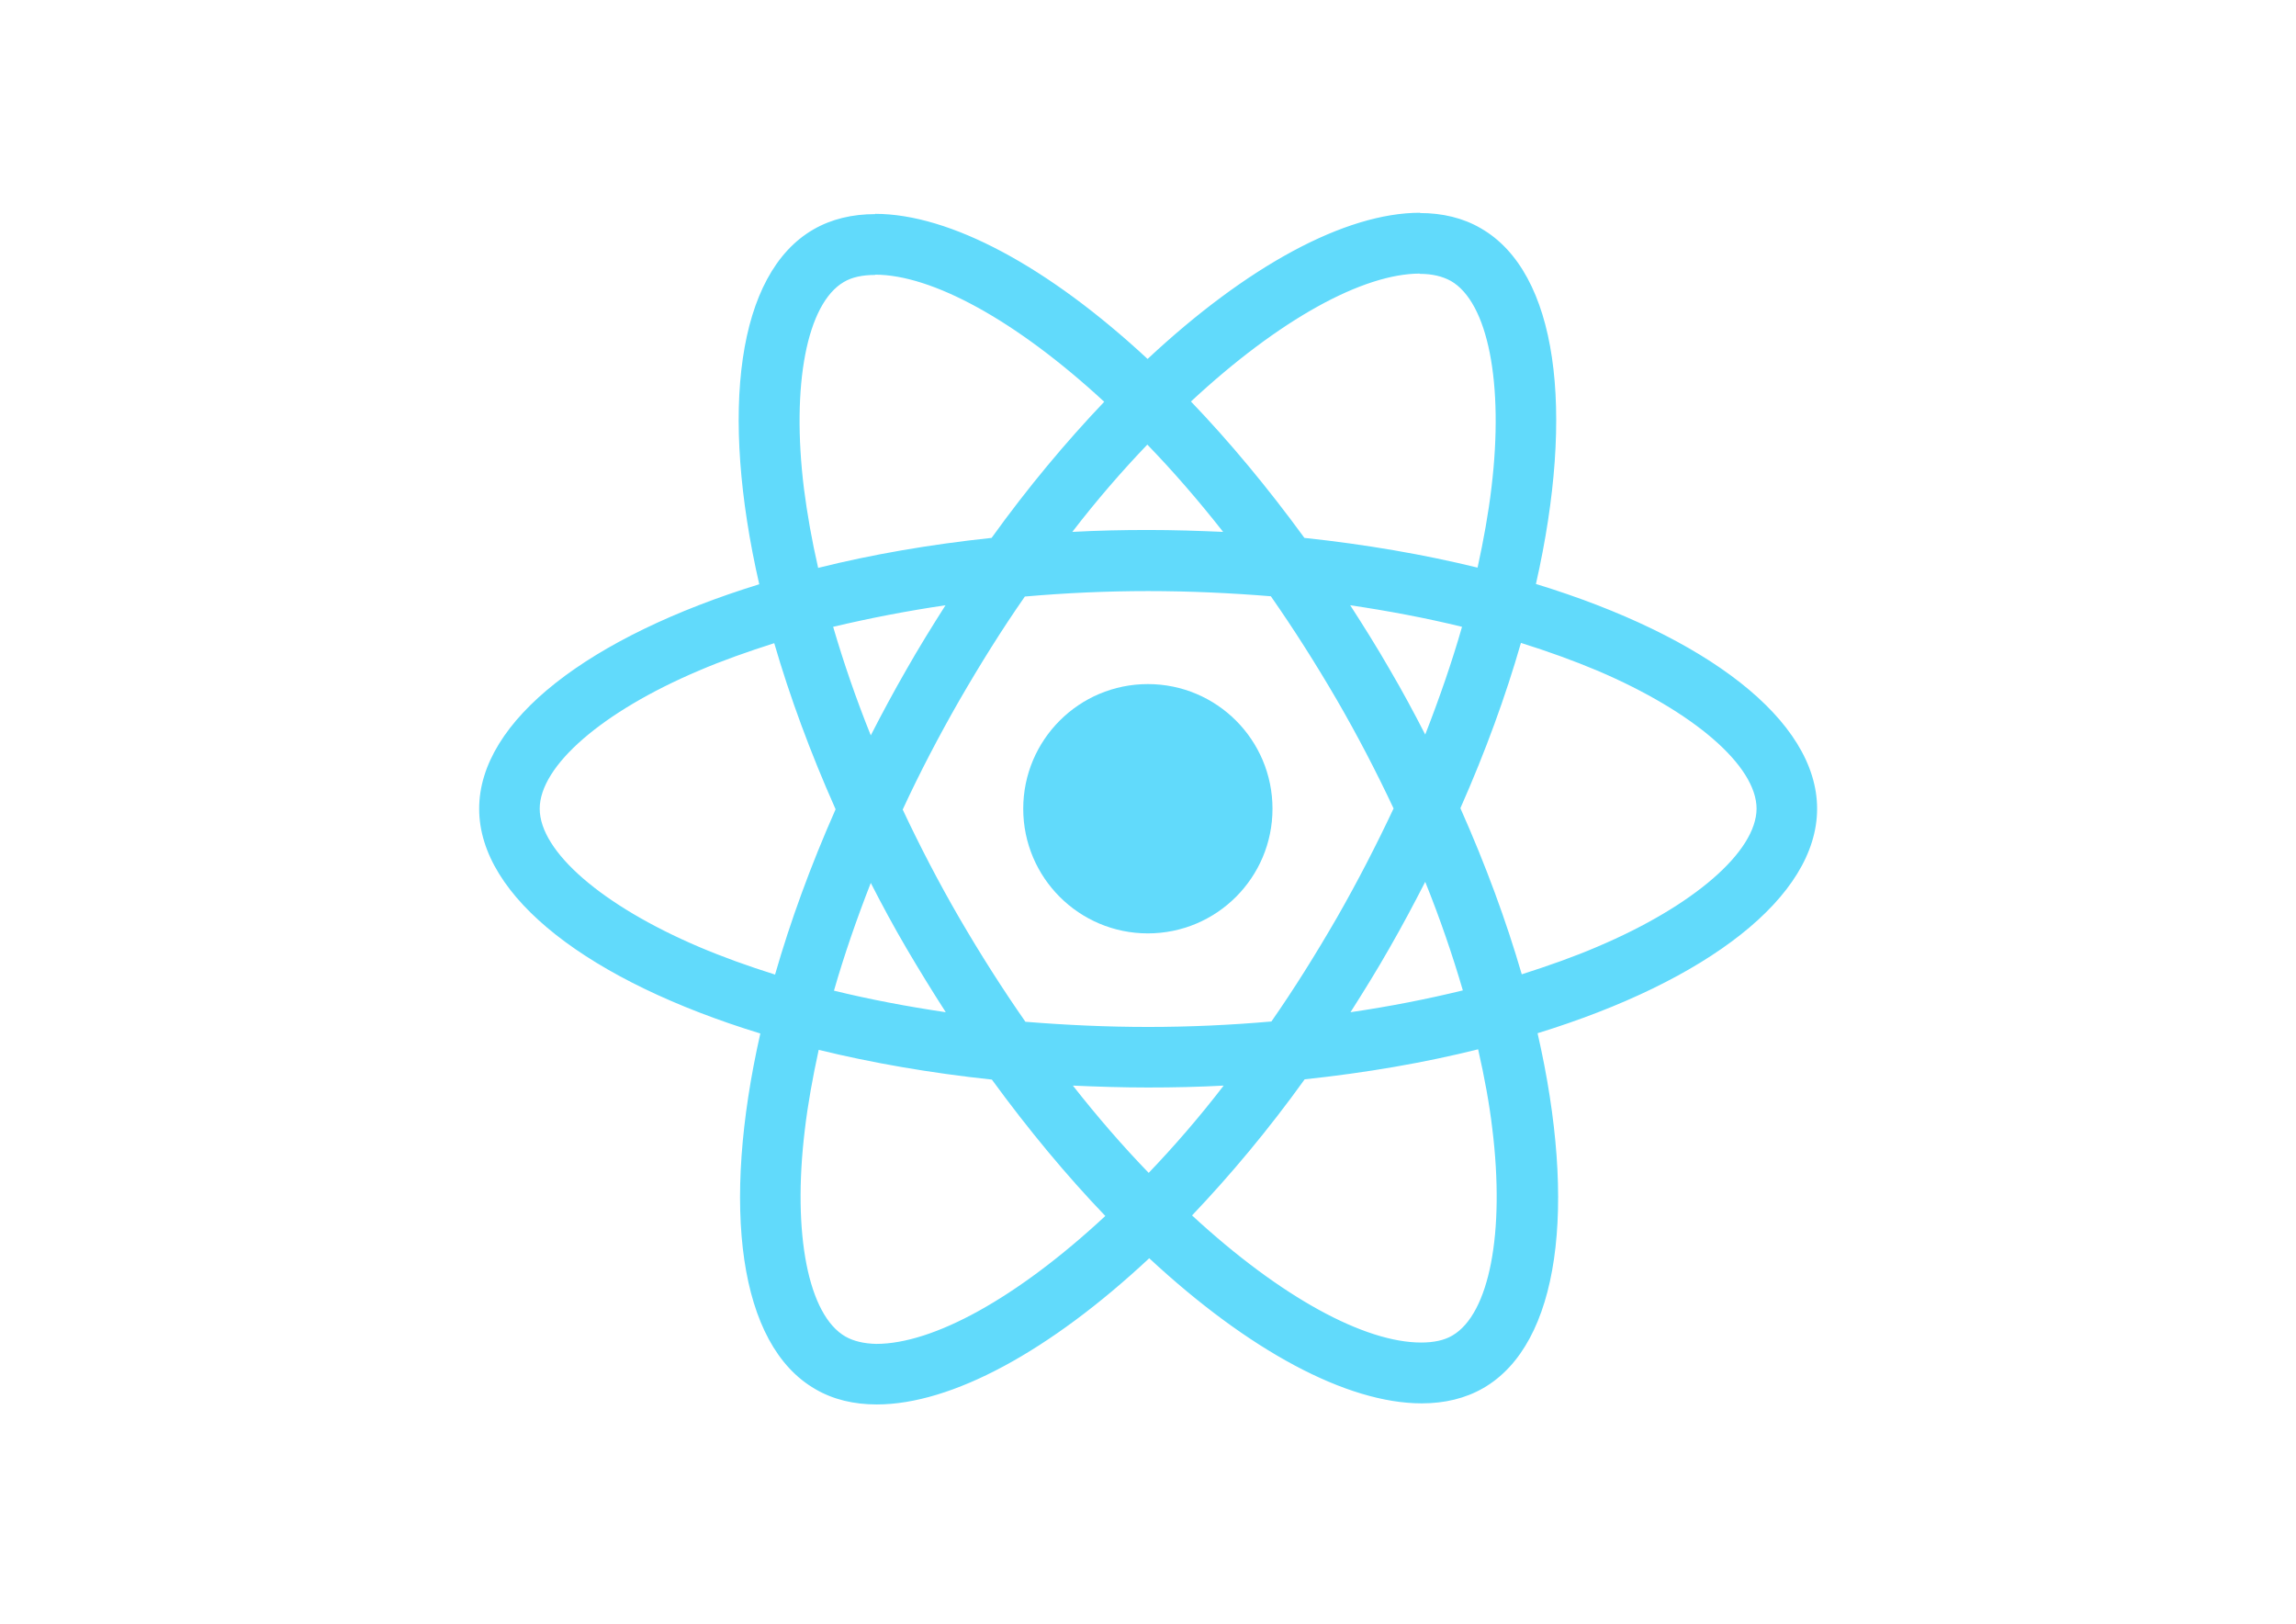
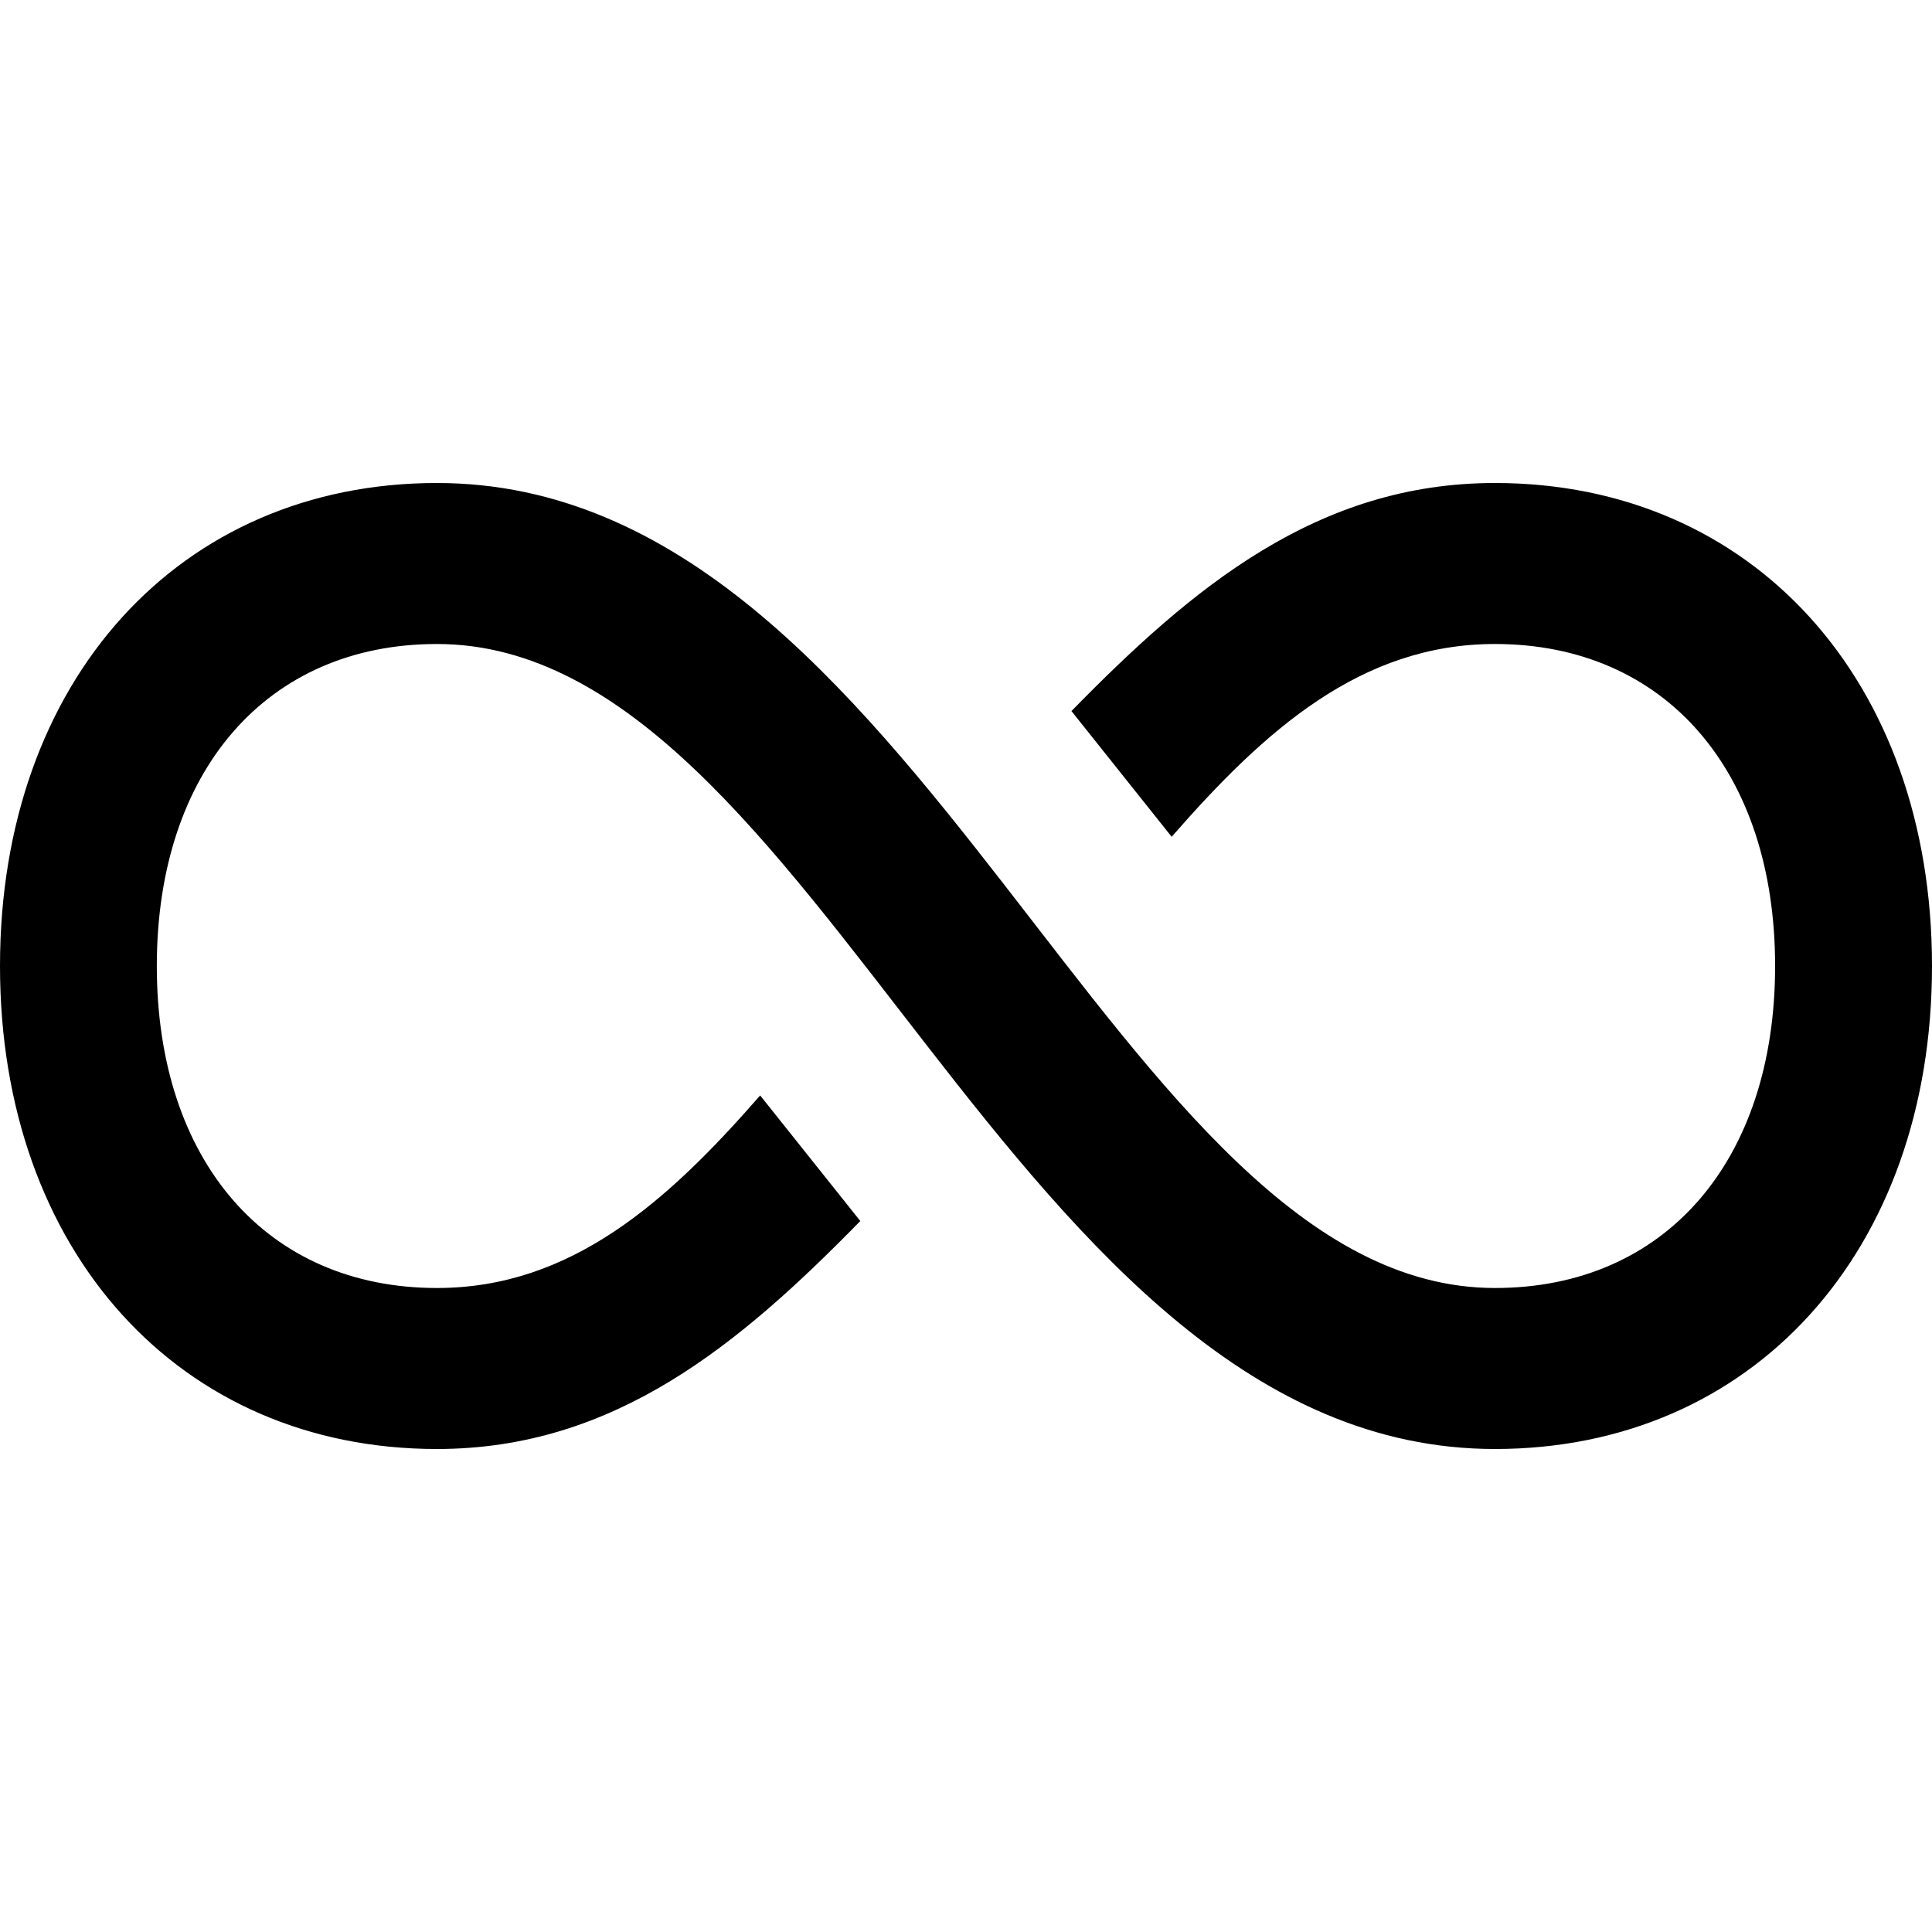
- <svg xmlns="http://www.w3.org/2000/svg" viewBox="0 0 841.9 595.3">
-   <g fill="#61DAFB">
-     <path d="M666.3 296.5c0-32.5-40.7-63.3-103.1-82.4 14.4-63.6 8-114.2-20.2-130.4-6.5-3.8-14.1-5.6-22.4-5.6v22.3c4.6 0 8.3.9 11.4 2.6 13.6 7.8 19.5 37.5 14.9 75.7-1.1 9.4-2.9 19.3-5.1 29.4-19.6-4.8-41-8.5-63.5-10.9-13.5-18.5-27.5-35.3-41.6-50 32.6-30.3 63.2-46.9 84-46.9V78c-27.5 0-63.5 19.6-99.9 53.6-36.4-33.8-72.4-53.2-99.9-53.2v22.3c20.7 0 51.4 16.5 84 46.6-14 14.7-28 31.4-41.3 49.9-22.6 2.4-44 6.1-63.6 11-2.3-10-4-19.7-5.2-29-4.7-38.2 1.1-67.9 14.6-75.8 3-1.8 6.9-2.6 11.5-2.6V78.5c-8.4 0-16 1.8-22.6 5.6-28.1 16.2-34.4 66.7-19.9 130.1-62.2 19.2-102.7 49.9-102.7 82.3 0 32.5 40.7 63.3 103.1 82.4-14.4 63.6-8 114.2 20.2 130.4 6.5 3.8 14.1 5.6 22.5 5.6 27.5 0 63.5-19.6 99.9-53.6 36.4 33.8 72.4 53.2 99.9 53.2 8.4 0 16-1.8 22.6-5.6 28.1-16.2 34.4-66.7 19.9-130.1 62-19.1 102.5-49.9 102.5-82.3zm-130.2-66.7c-3.7 12.9-8.3 26.2-13.5 39.5-4.1-8-8.4-16-13.1-24-4.6-8-9.5-15.8-14.4-23.4 14.2 2.1 27.9 4.7 41 7.9zm-45.8 106.5c-7.8 13.5-15.8 26.3-24.1 38.2-14.9 1.3-30 2-45.2 2-15.1 0-30.2-.7-45-1.9-8.3-11.9-16.4-24.6-24.2-38-7.6-13.1-14.5-26.4-20.8-39.8 6.2-13.4 13.2-26.8 20.7-39.9 7.8-13.5 15.8-26.3 24.1-38.2 14.9-1.3 30-2 45.2-2 15.1 0 30.2.7 45 1.9 8.3 11.9 16.4 24.6 24.2 38 7.6 13.1 14.5 26.4 20.8 39.8-6.3 13.4-13.2 26.8-20.7 39.9zm32.3-13c5.4 13.4 10 26.8 13.8 39.8-13.1 3.2-26.9 5.9-41.2 8 4.9-7.7 9.8-15.6 14.4-23.7 4.6-8 8.9-16.1 13-24.1zM421.2 430c-9.3-9.6-18.6-20.3-27.8-32 9 .4 18.2.7 27.5.7 9.4 0 18.7-.2 27.8-.7-9 11.7-18.3 22.4-27.5 32zm-74.4-58.9c-14.2-2.1-27.9-4.7-41-7.9 3.7-12.9 8.3-26.2 13.5-39.5 4.1 8 8.4 16 13.1 24 4.7 8 9.5 15.8 14.4 23.4zM420.7 163c9.3 9.6 18.6 20.3 27.8 32-9-.4-18.2-.7-27.5-.7-9.4 0-18.7.2-27.8.7 9-11.7 18.3-22.4 27.5-32zm-74 58.9c-4.9 7.7-9.8 15.6-14.4 23.7-4.6 8-8.9 16-13 24-5.4-13.4-10-26.8-13.8-39.8 13.1-3.1 26.9-5.8 41.2-7.9zm-90.5 125.2c-35.4-15.1-58.3-34.9-58.3-50.6 0-15.7 22.9-35.6 58.3-50.6 8.6-3.7 18-7 27.7-10.1 5.7 19.6 13.2 40 22.5 60.9-9.2 20.8-16.6 41.1-22.2 60.6-9.9-3.1-19.3-6.5-28-10.2zM310 490c-13.6-7.8-19.5-37.5-14.9-75.7 1.1-9.4 2.9-19.3 5.1-29.4 19.6 4.8 41 8.5 63.5 10.9 13.5 18.5 27.5 35.3 41.6 50-32.6 30.3-63.2 46.9-84 46.9-4.5-.1-8.3-1-11.3-2.7zm237.2-76.2c4.7 38.2-1.1 67.9-14.6 75.8-3 1.8-6.9 2.6-11.5 2.6-20.7 0-51.4-16.5-84-46.6 14-14.7 28-31.4 41.3-49.9 22.6-2.4 44-6.1 63.6-11 2.3 10.1 4.1 19.8 5.2 29.1zm38.5-66.7c-8.6 3.7-18 7-27.7 10.1-5.7-19.6-13.2-40-22.5-60.9 9.2-20.8 16.6-41.1 22.2-60.6 9.9 3.1 19.3 6.5 28.1 10.2 35.4 15.1 58.3 34.9 58.3 50.6-.1 15.7-23 35.6-58.4 50.6zM320.8 78.4z" />
-     <circle cx="420.9" cy="296.5" r="45.7" />
-     <path d="M520.5 78.1z" />
-   </g>
+ <svg xmlns="http://www.w3.org/2000/svg" width="24" height="24" viewBox="0 0 24 24">
+   <path d="M5.428 6c6.018 0 8.414 10 13.143 10 2.115 0 3.48-1.578 3.48-4s-1.365-4-3.48-4c-1.664 0-2.86 1.07-4.016 2.395L13.31 8.833C14.81 7.3 16.36 6 18.57 6 21.768 6 24 8.455 24 12s-2.232 6-5.43 6C12.567 18 10.164 8 5.428 8c-2.113 0-3.48 1.578-3.48 4s1.366 4 3.48 4c1.664 0 2.86-1.068 4.015-2.392l1.244 1.56C9.187 16.7 7.637 18 5.427 18 2.232 18 0 15.545 0 12s2.23-6 5.428-6z" />
</svg>
